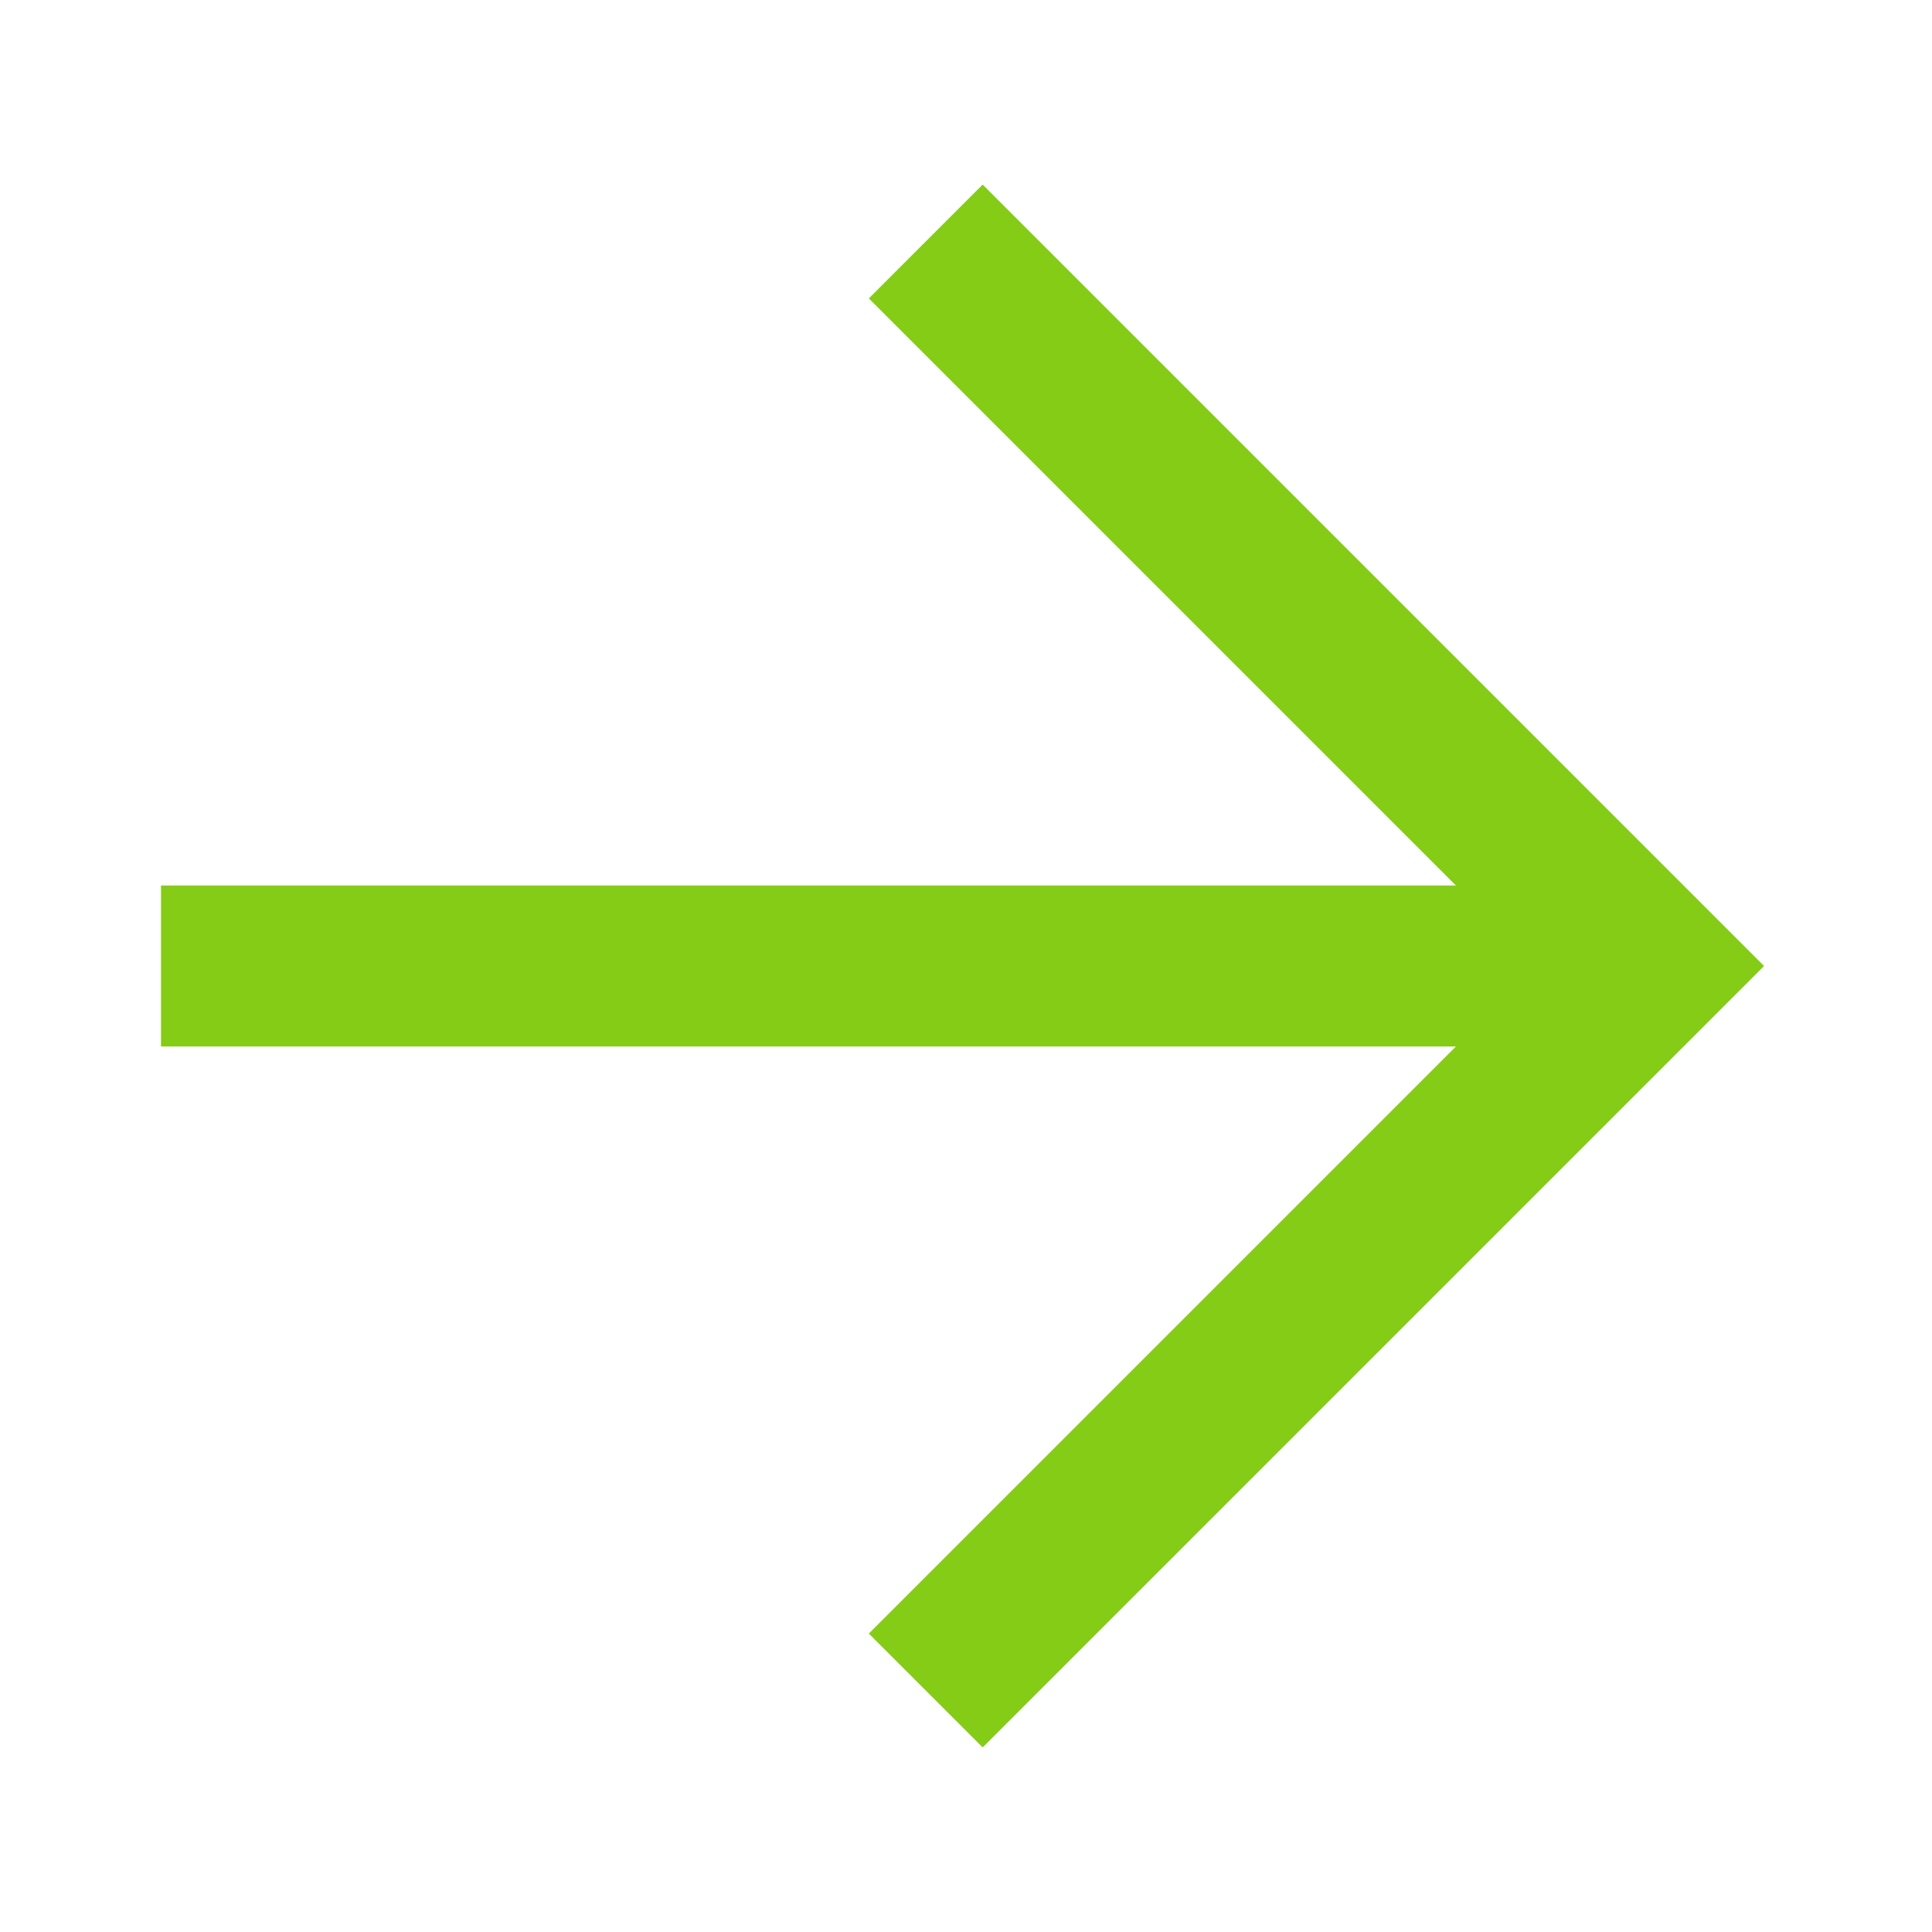
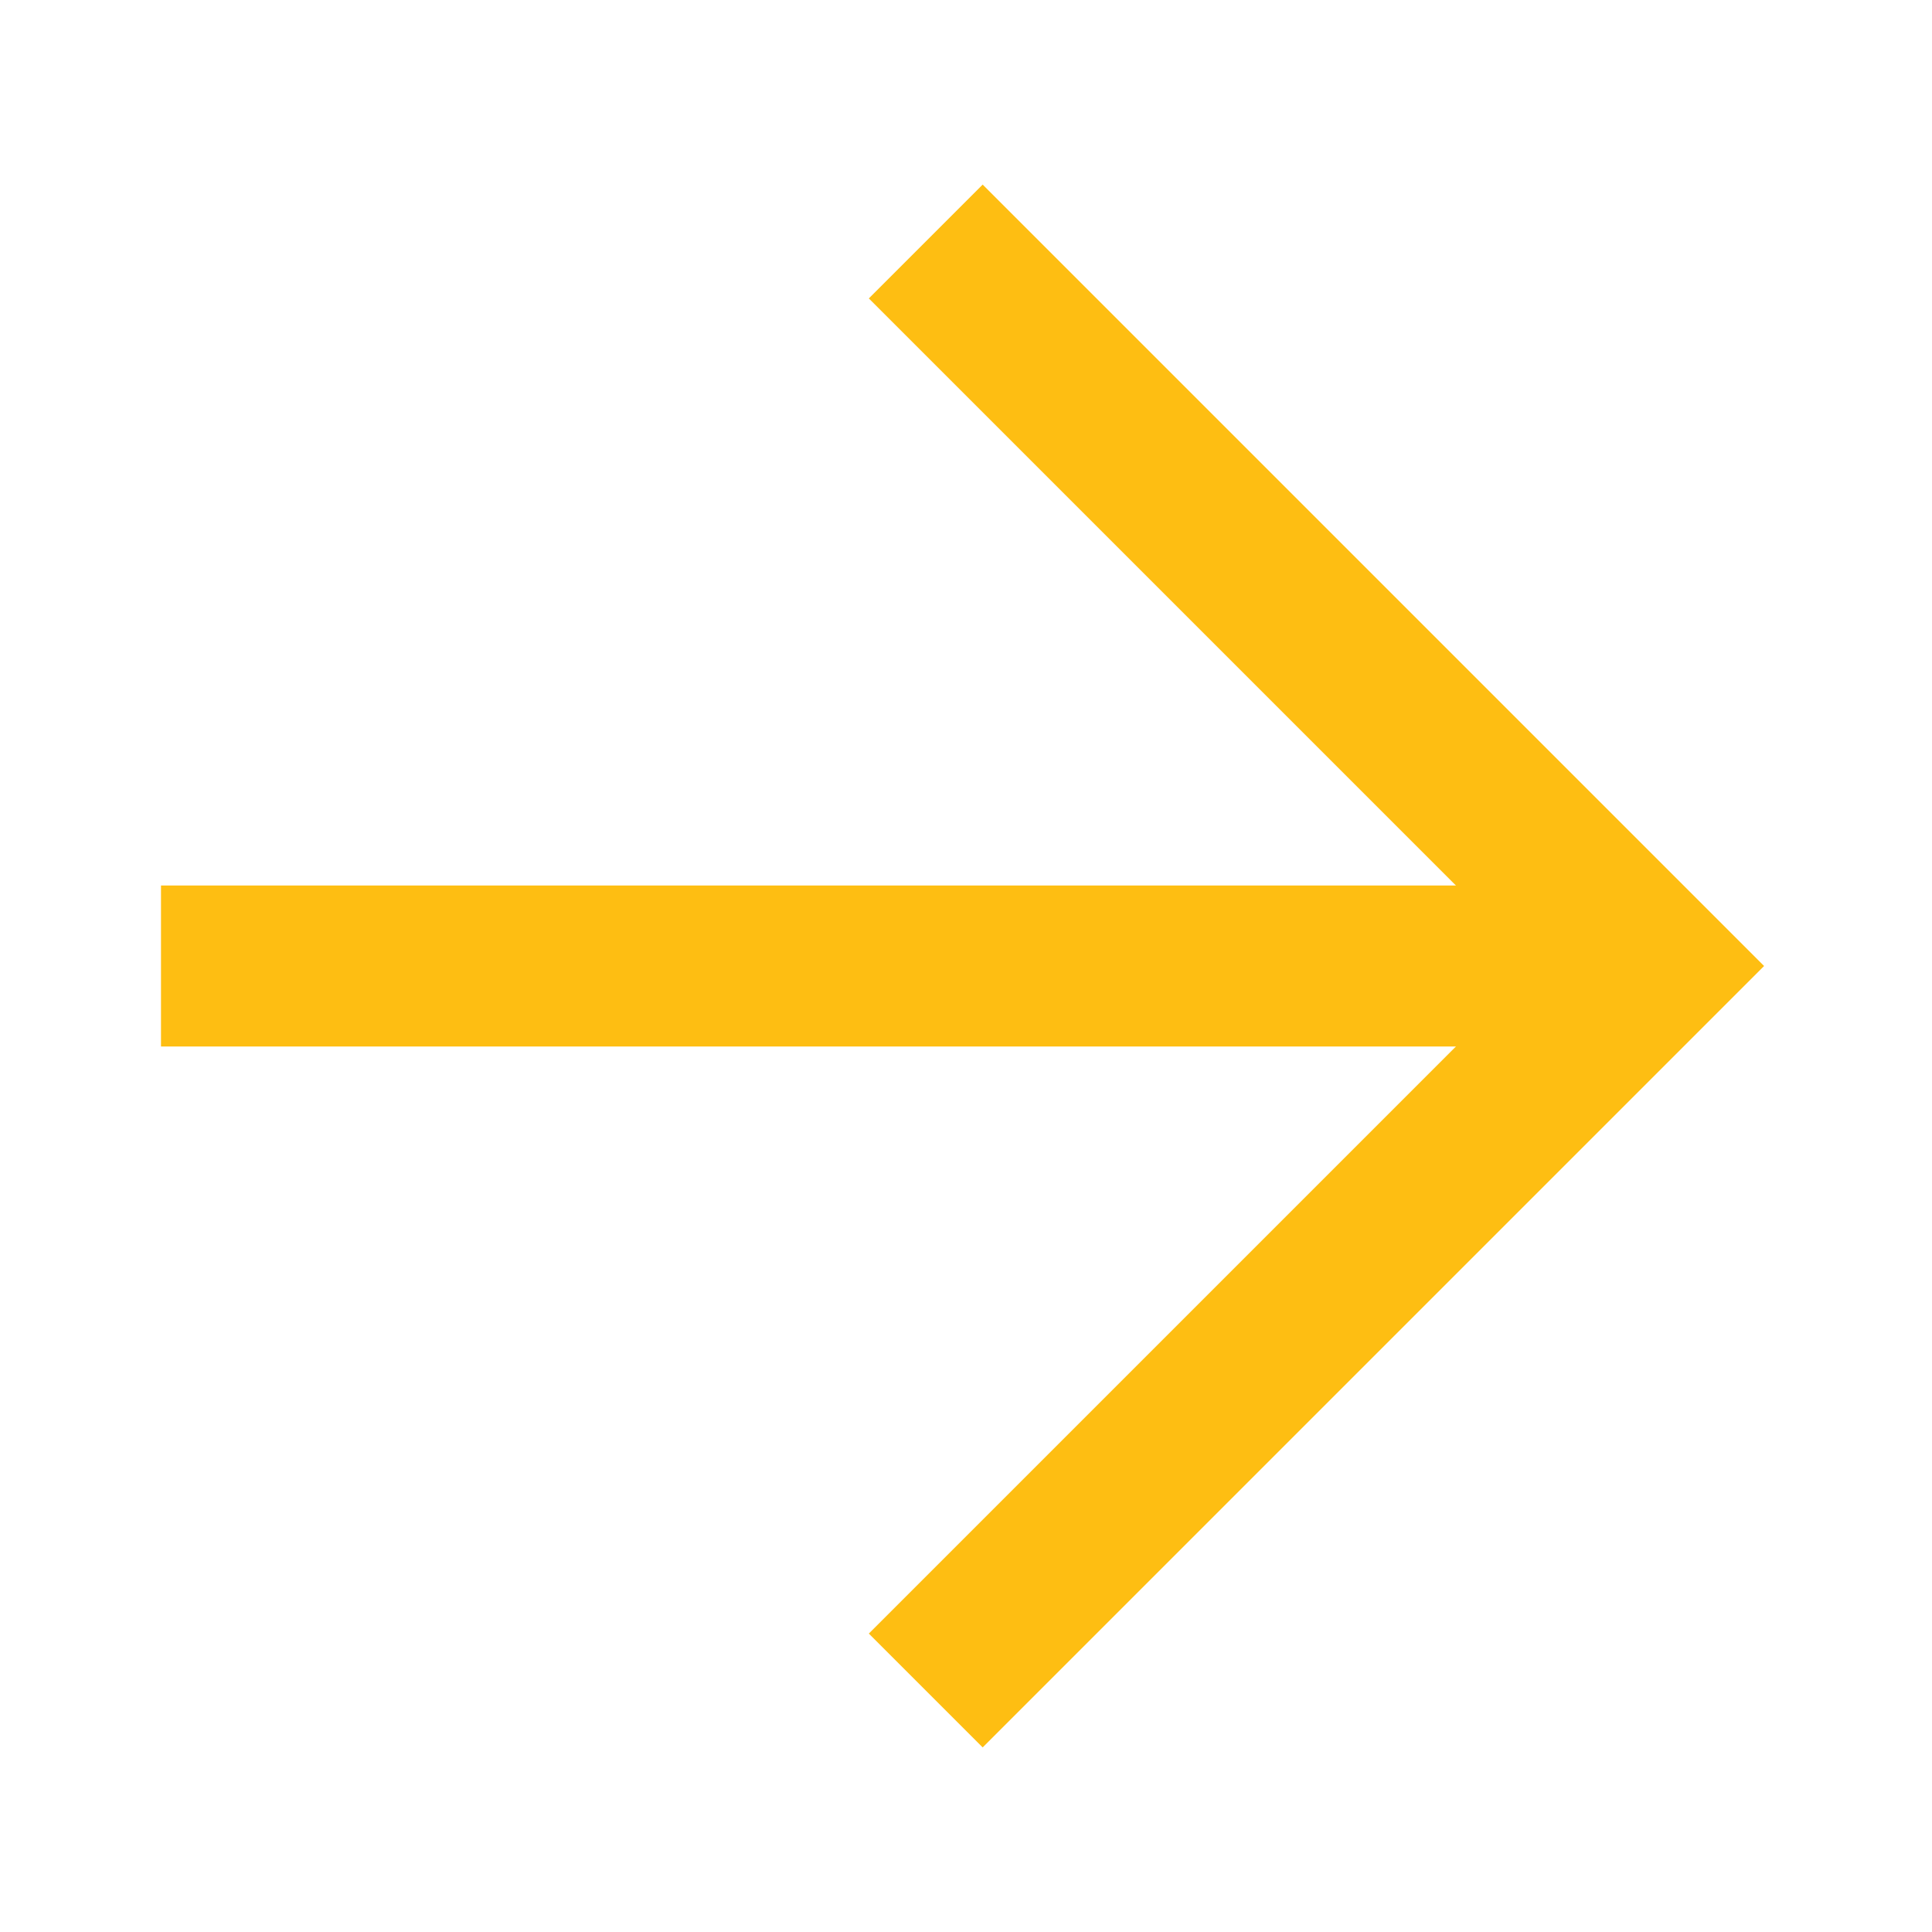
<svg xmlns="http://www.w3.org/2000/svg" enable-background="new 0 0 24 24" id="Layer_1" version="1.0" viewBox="0 0 24 24" xml:space="preserve">
-   <polyline fill="none" points="11.5,3 20.5,12 11.5,21 " stroke="#84CC16" stroke-miterlimit="10" stroke-width="2" />
-   <line fill="none" stroke="#84CC16" stroke-miterlimit="10" stroke-width="2" x1="2" x2="20.5" y1="12" y2="12" />
+   <polyline fill="none" points="11.5,3 20.5,12 11.5,21 " stroke="#febe12" stroke-miterlimit="10" stroke-width="2" />
+   <line fill="none" stroke="#febe12" stroke-miterlimit="10" stroke-width="2" x1="2" x2="20.5" y1="12" y2="12" />
</svg>
